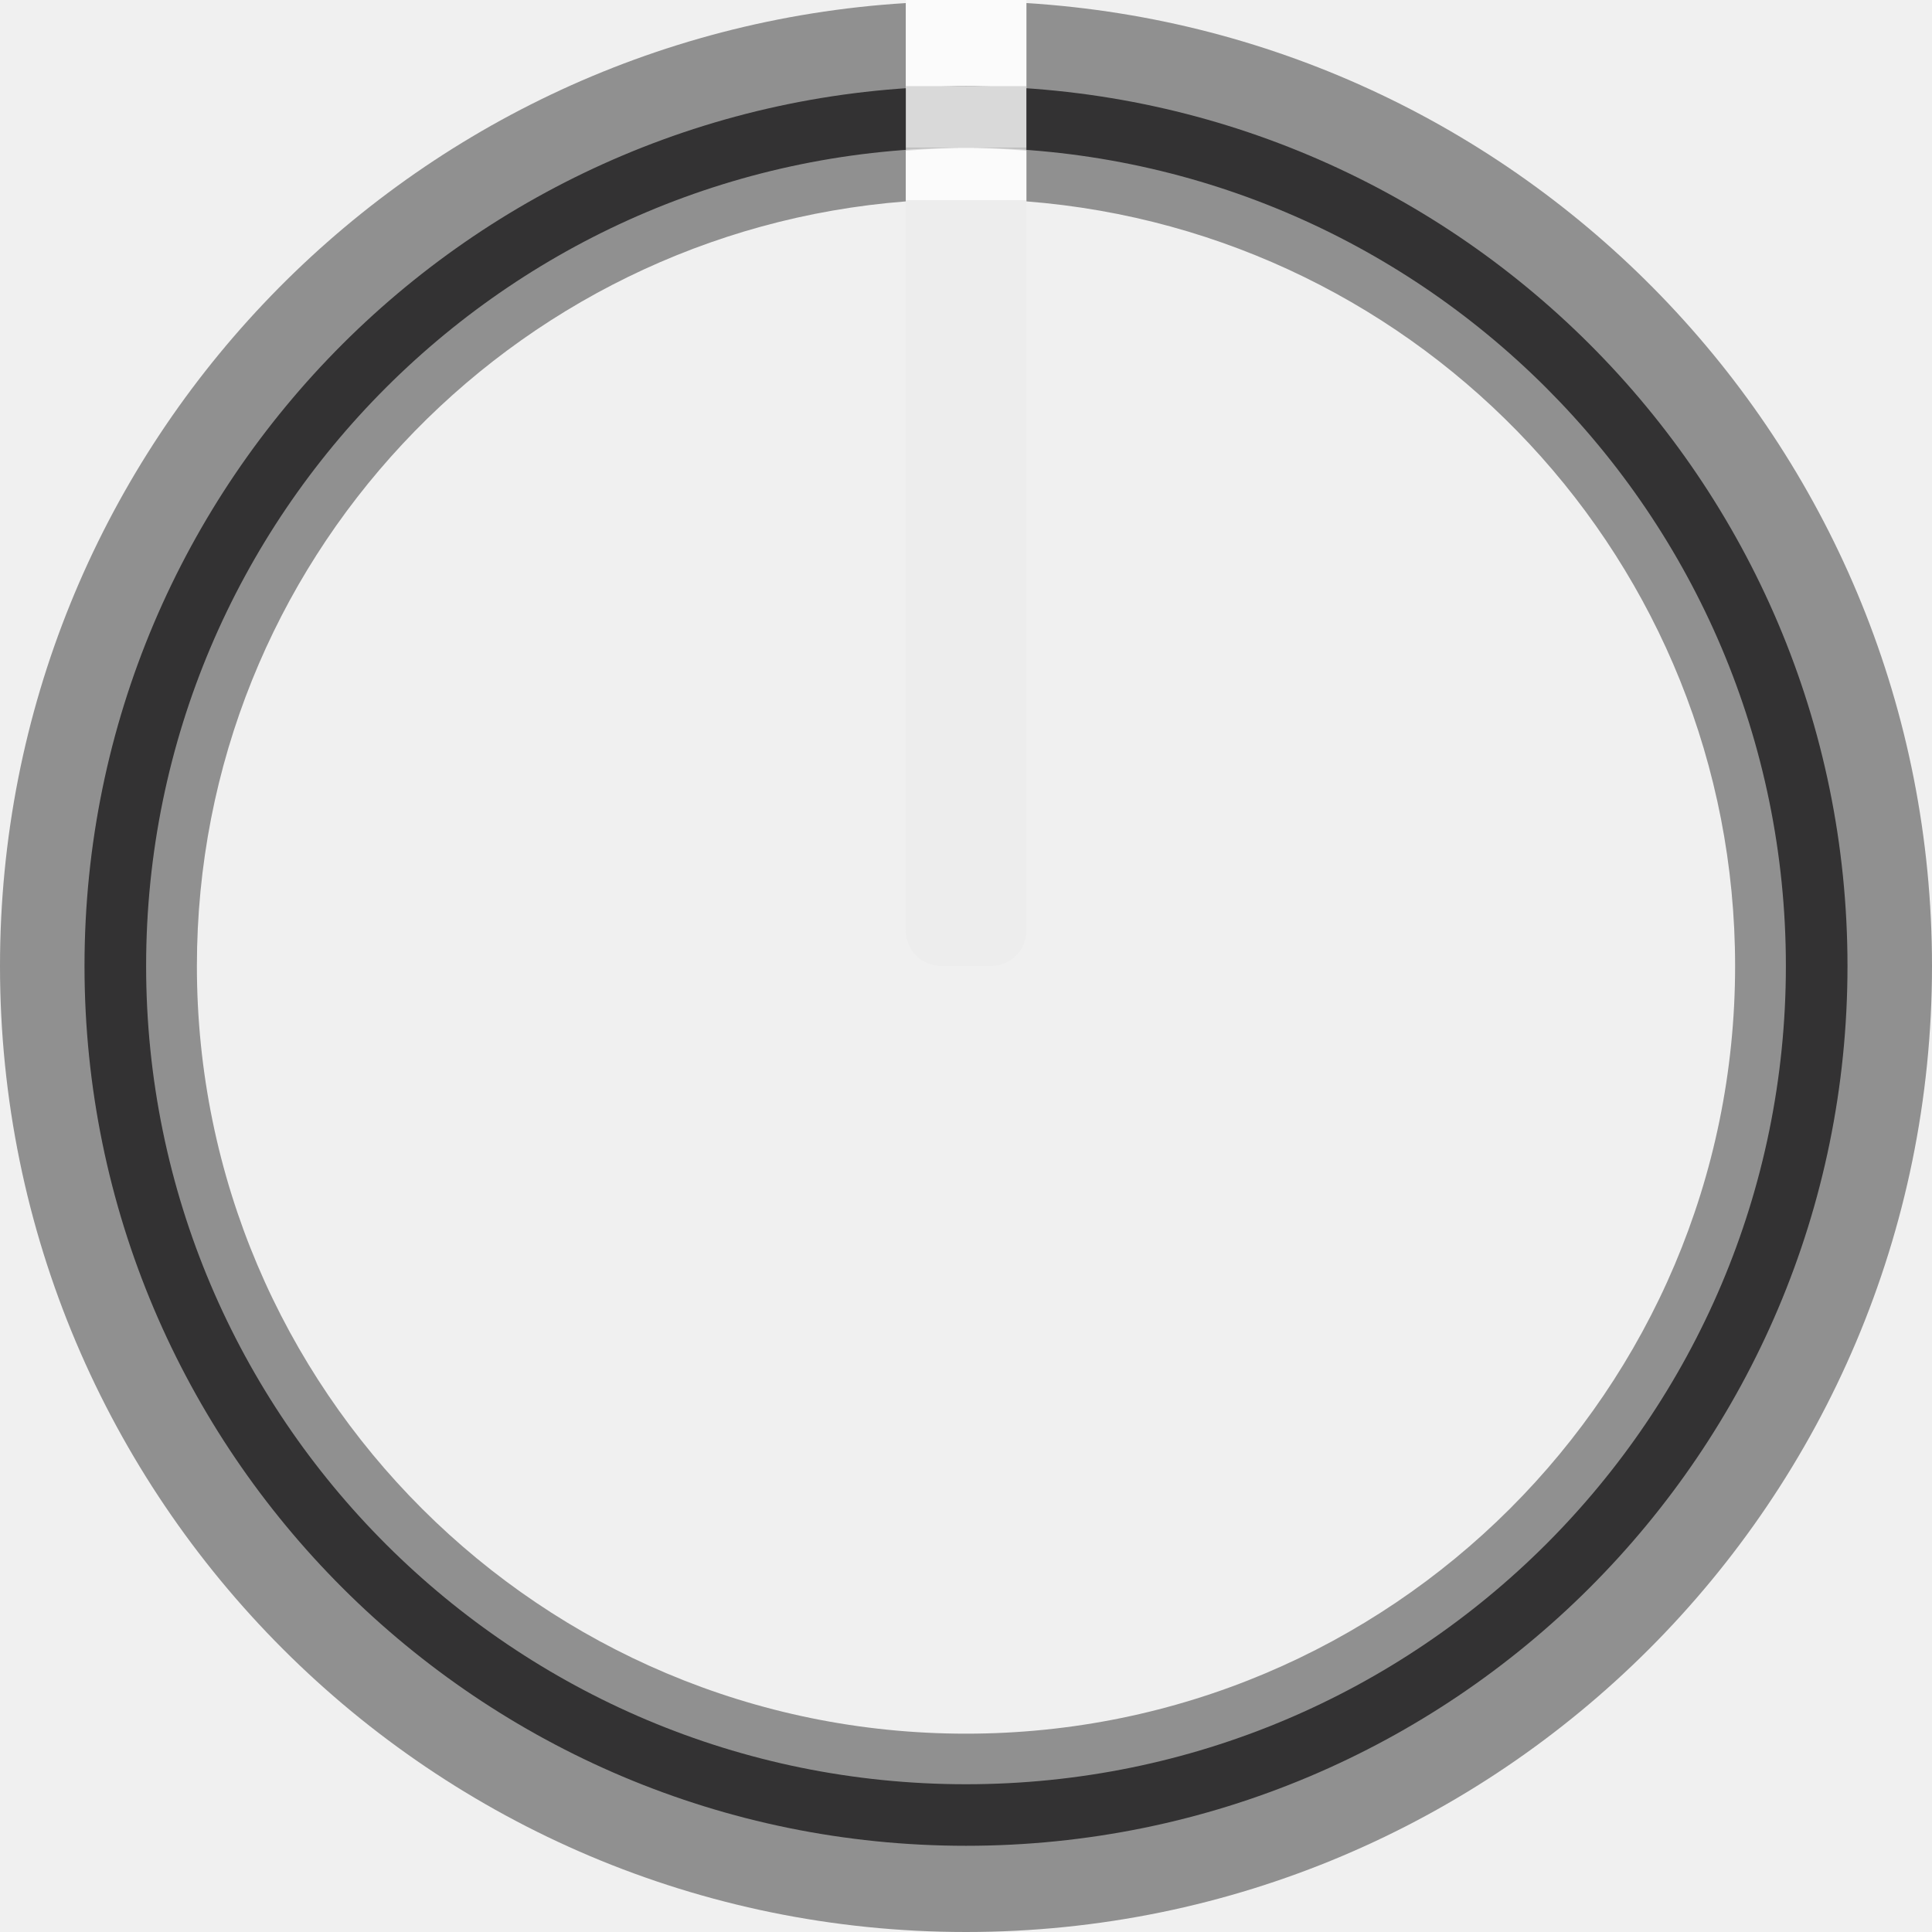
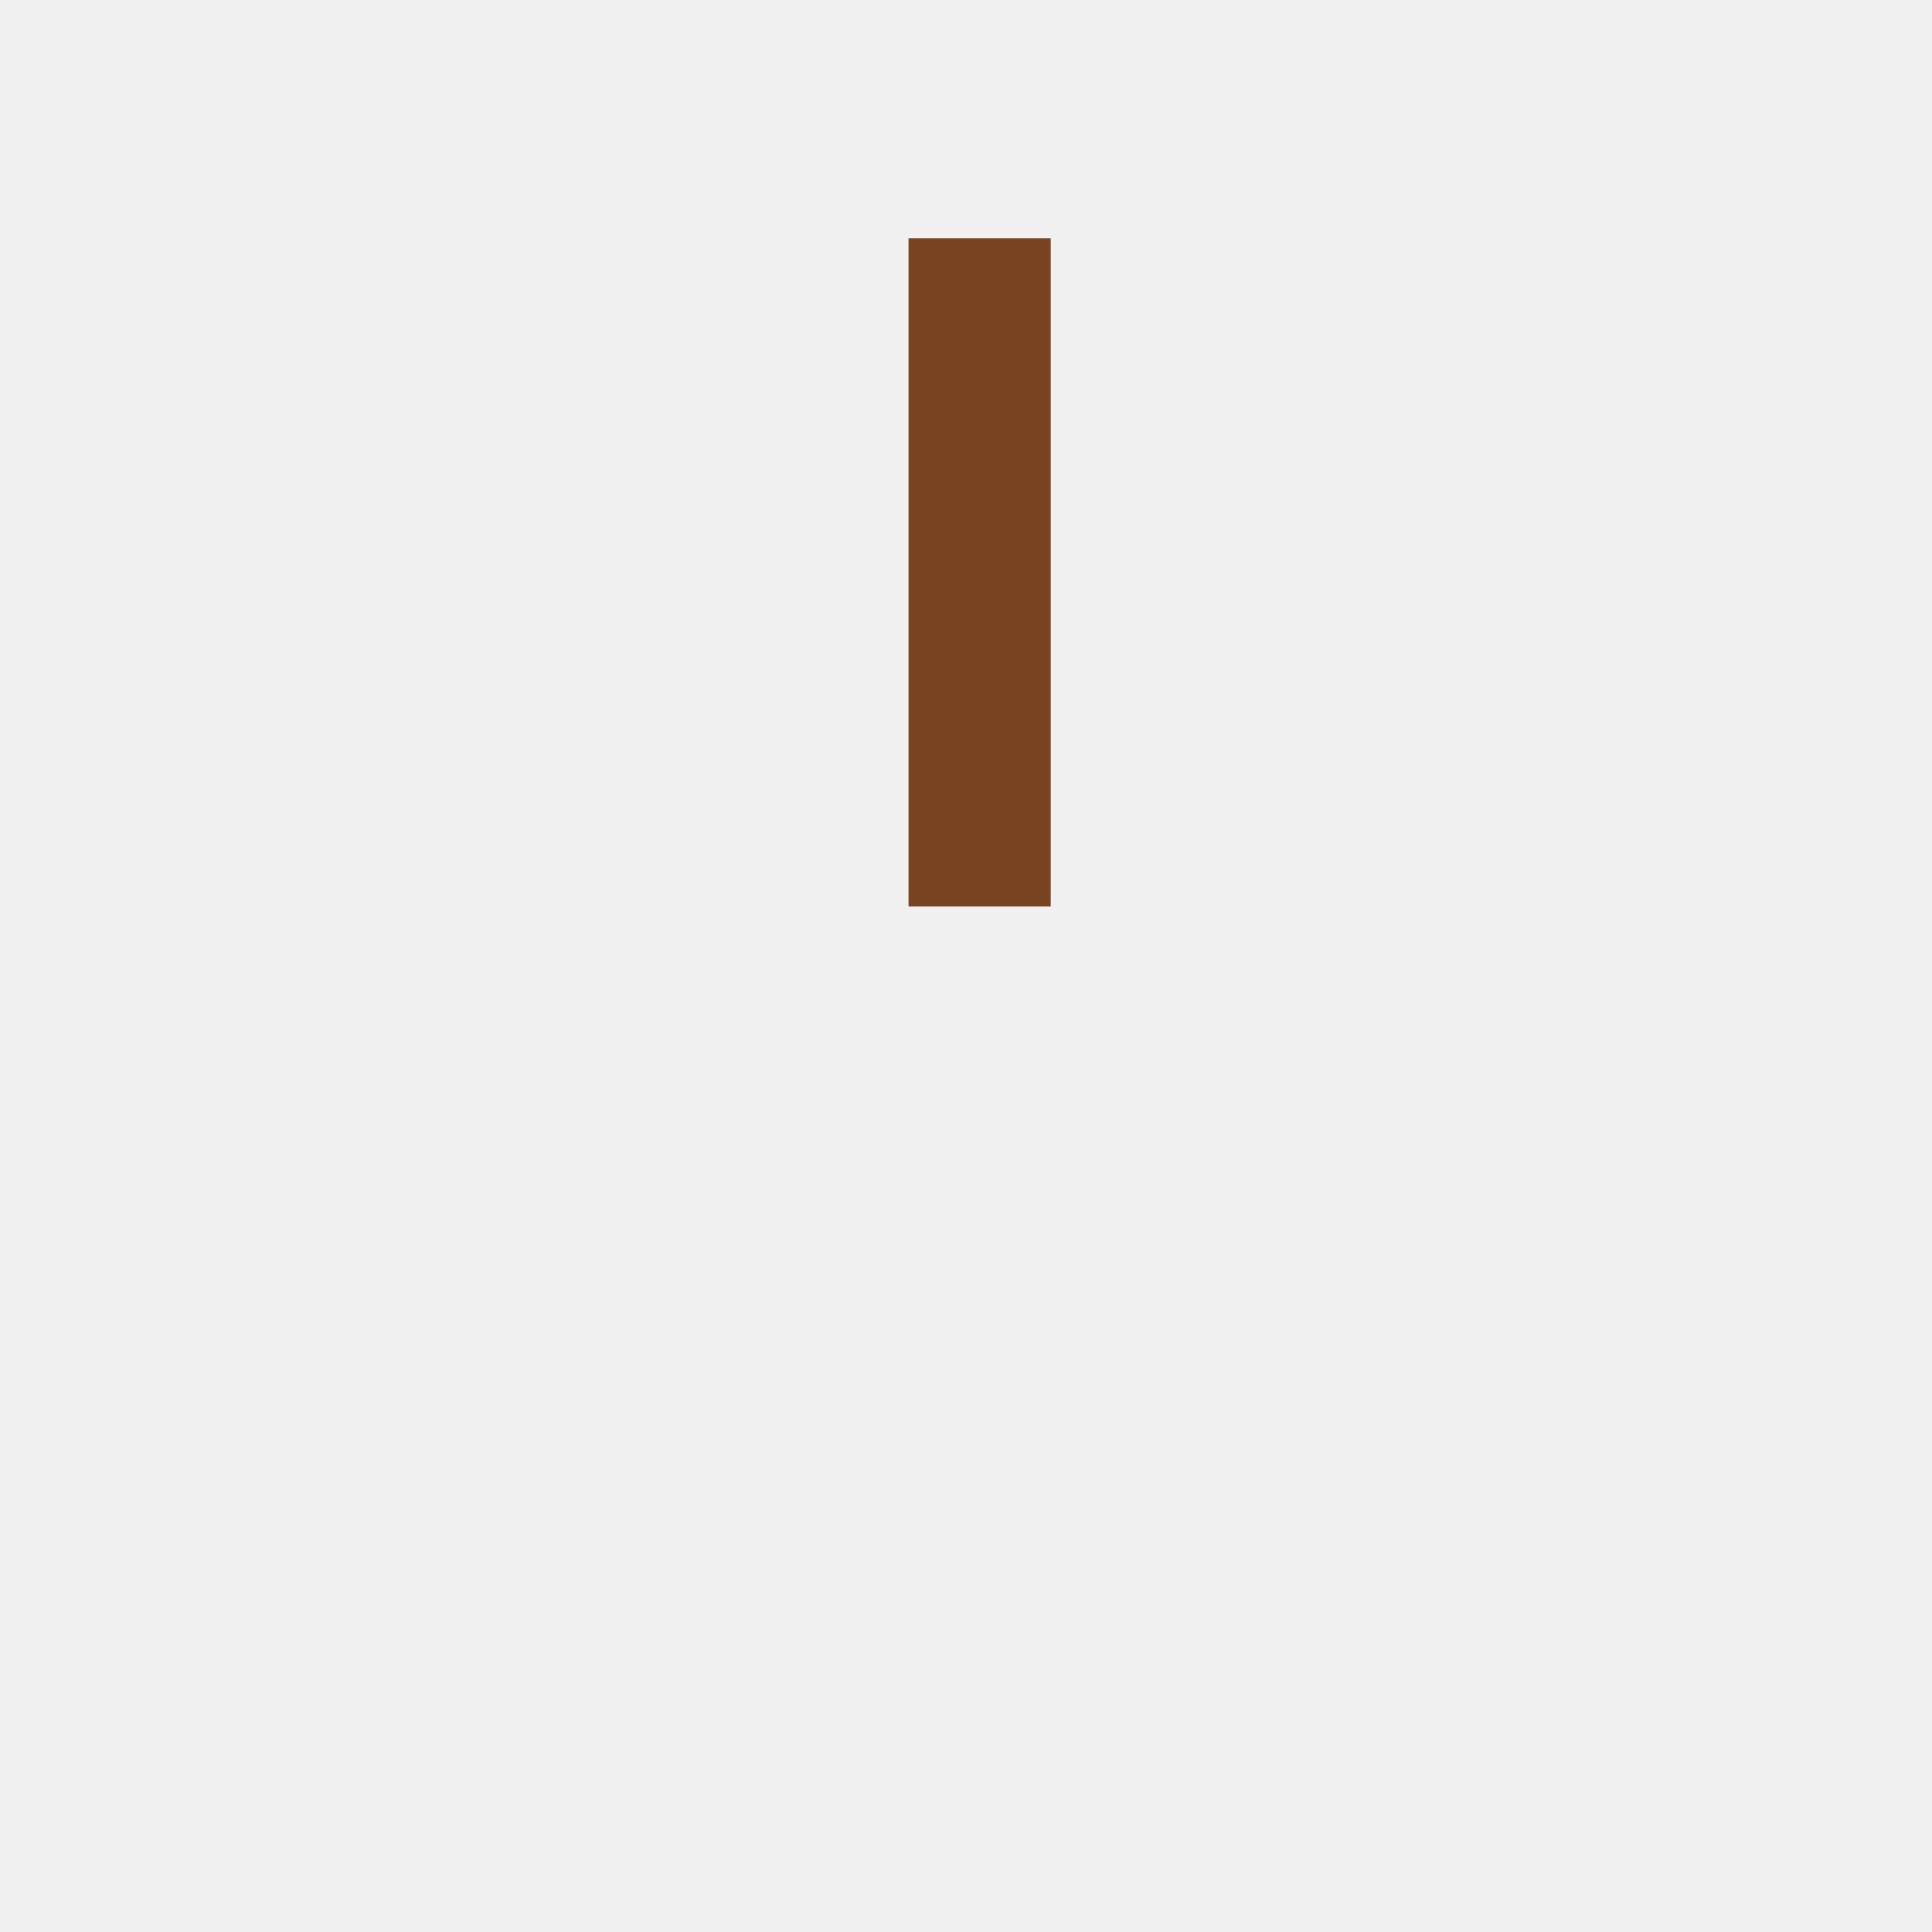
<svg xmlns="http://www.w3.org/2000/svg" version="1.0" id="svg111794" x="0px" y="0px" width="28.348px" height="28.348px" viewBox="0 0 28.348 28.348" enable-background="new 0 0 28.348 28.348" xml:space="preserve">
-   <g>
-     <path opacity="0.4" enable-background="new    " d="M15.06,0.045v1.265c-0.294-0.02-0.587-0.045-0.886-0.045   c-0.298,0-0.59,0.025-0.883,0.044V0.045C5.876,0.503-0,6.644-0,14.174   c0,7.828,6.346,14.174,14.174,14.174S28.348,22.002,28.348,14.174   C28.348,6.645,22.473,0.504,15.06,0.045z M14.174,2.167c0.299,0,0.593,0.023,0.886,0.045v0.743   c5.817,0.452,10.399,5.297,10.399,11.219c0,6.221-5.053,11.264-11.285,11.264   c-6.233,0-11.285-5.043-11.285-11.264c0-5.923,4.584-10.768,10.402-11.219V2.212   C13.583,2.191,13.876,2.167,14.174,2.167z" />
-     <path opacity="0.82" fill="#1E1D1E" enable-background="new    " d="M14.174,1.265   c-7.143,0-12.934,5.78-12.934,12.909s5.791,12.909,12.934,12.909c7.143,0,12.934-5.78,12.934-12.909   S21.317,1.265,14.174,1.265z M14.174,26.18c-6.644,0-12.03-5.376-12.03-12.007   S7.53,2.167,14.174,2.167c6.644,0,12.03,5.376,12.03,12.007S20.817,26.18,14.174,26.18z" />
-     <path fill="#EDEDED" d="M15.06,2.936h-1.769l0,10.72c0,0.286,0.232,0.518,0.518,0.518h0.733   c0.286,0,0.518-0.232,0.518-0.518L15.06,2.936z" />
-     <rect x="13.291" y="-0" opacity="0.71" fill="#FFFFFF" enable-background="new    " width="1.769" height="1.265" />
-     <rect x="13.291" y="1.265" fill="#D9D9D9" width="1.769" height="0.902" />
-     <rect x="13.291" y="2.167" opacity="0.71" fill="#FFFFFF" enable-background="new    " width="1.769" height="0.769" />
+   <defs id="defs18" />
+   <g id="layer1">
+     <rect style="fill:#784421" id="rect23" width="2.086" height="9.804" x="13.331" y="3.496" />
  </g>
</svg>
